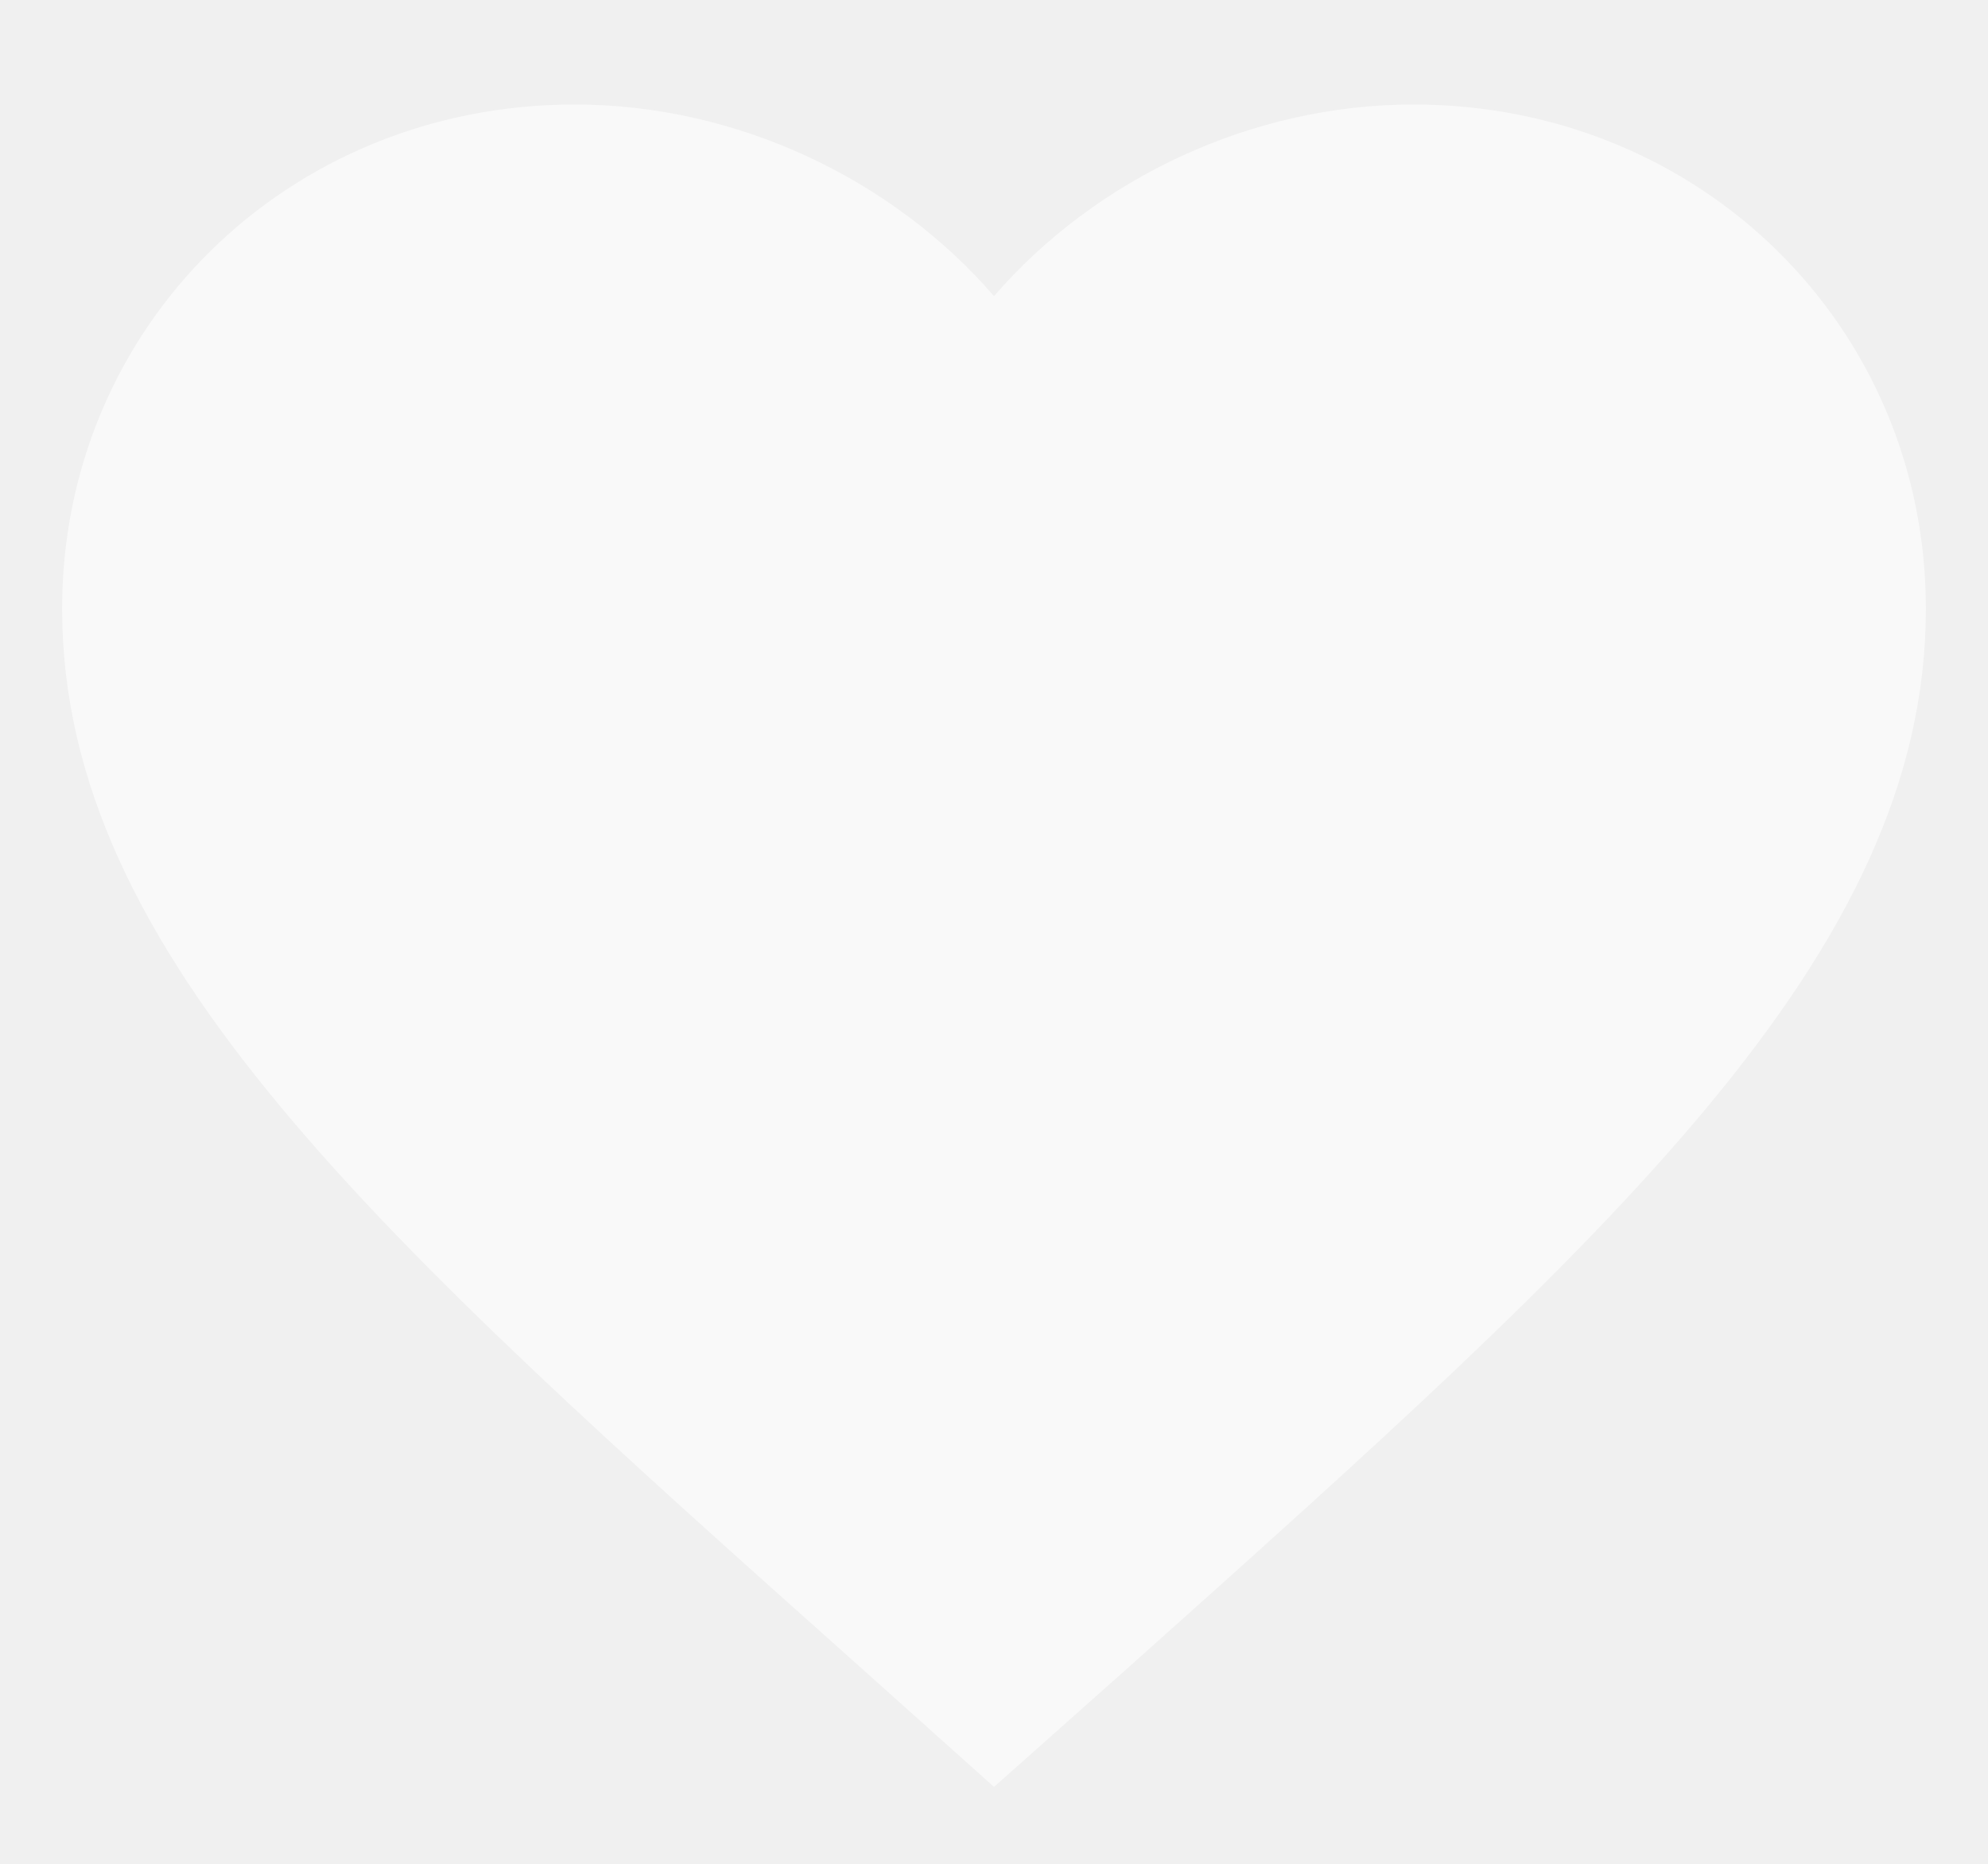
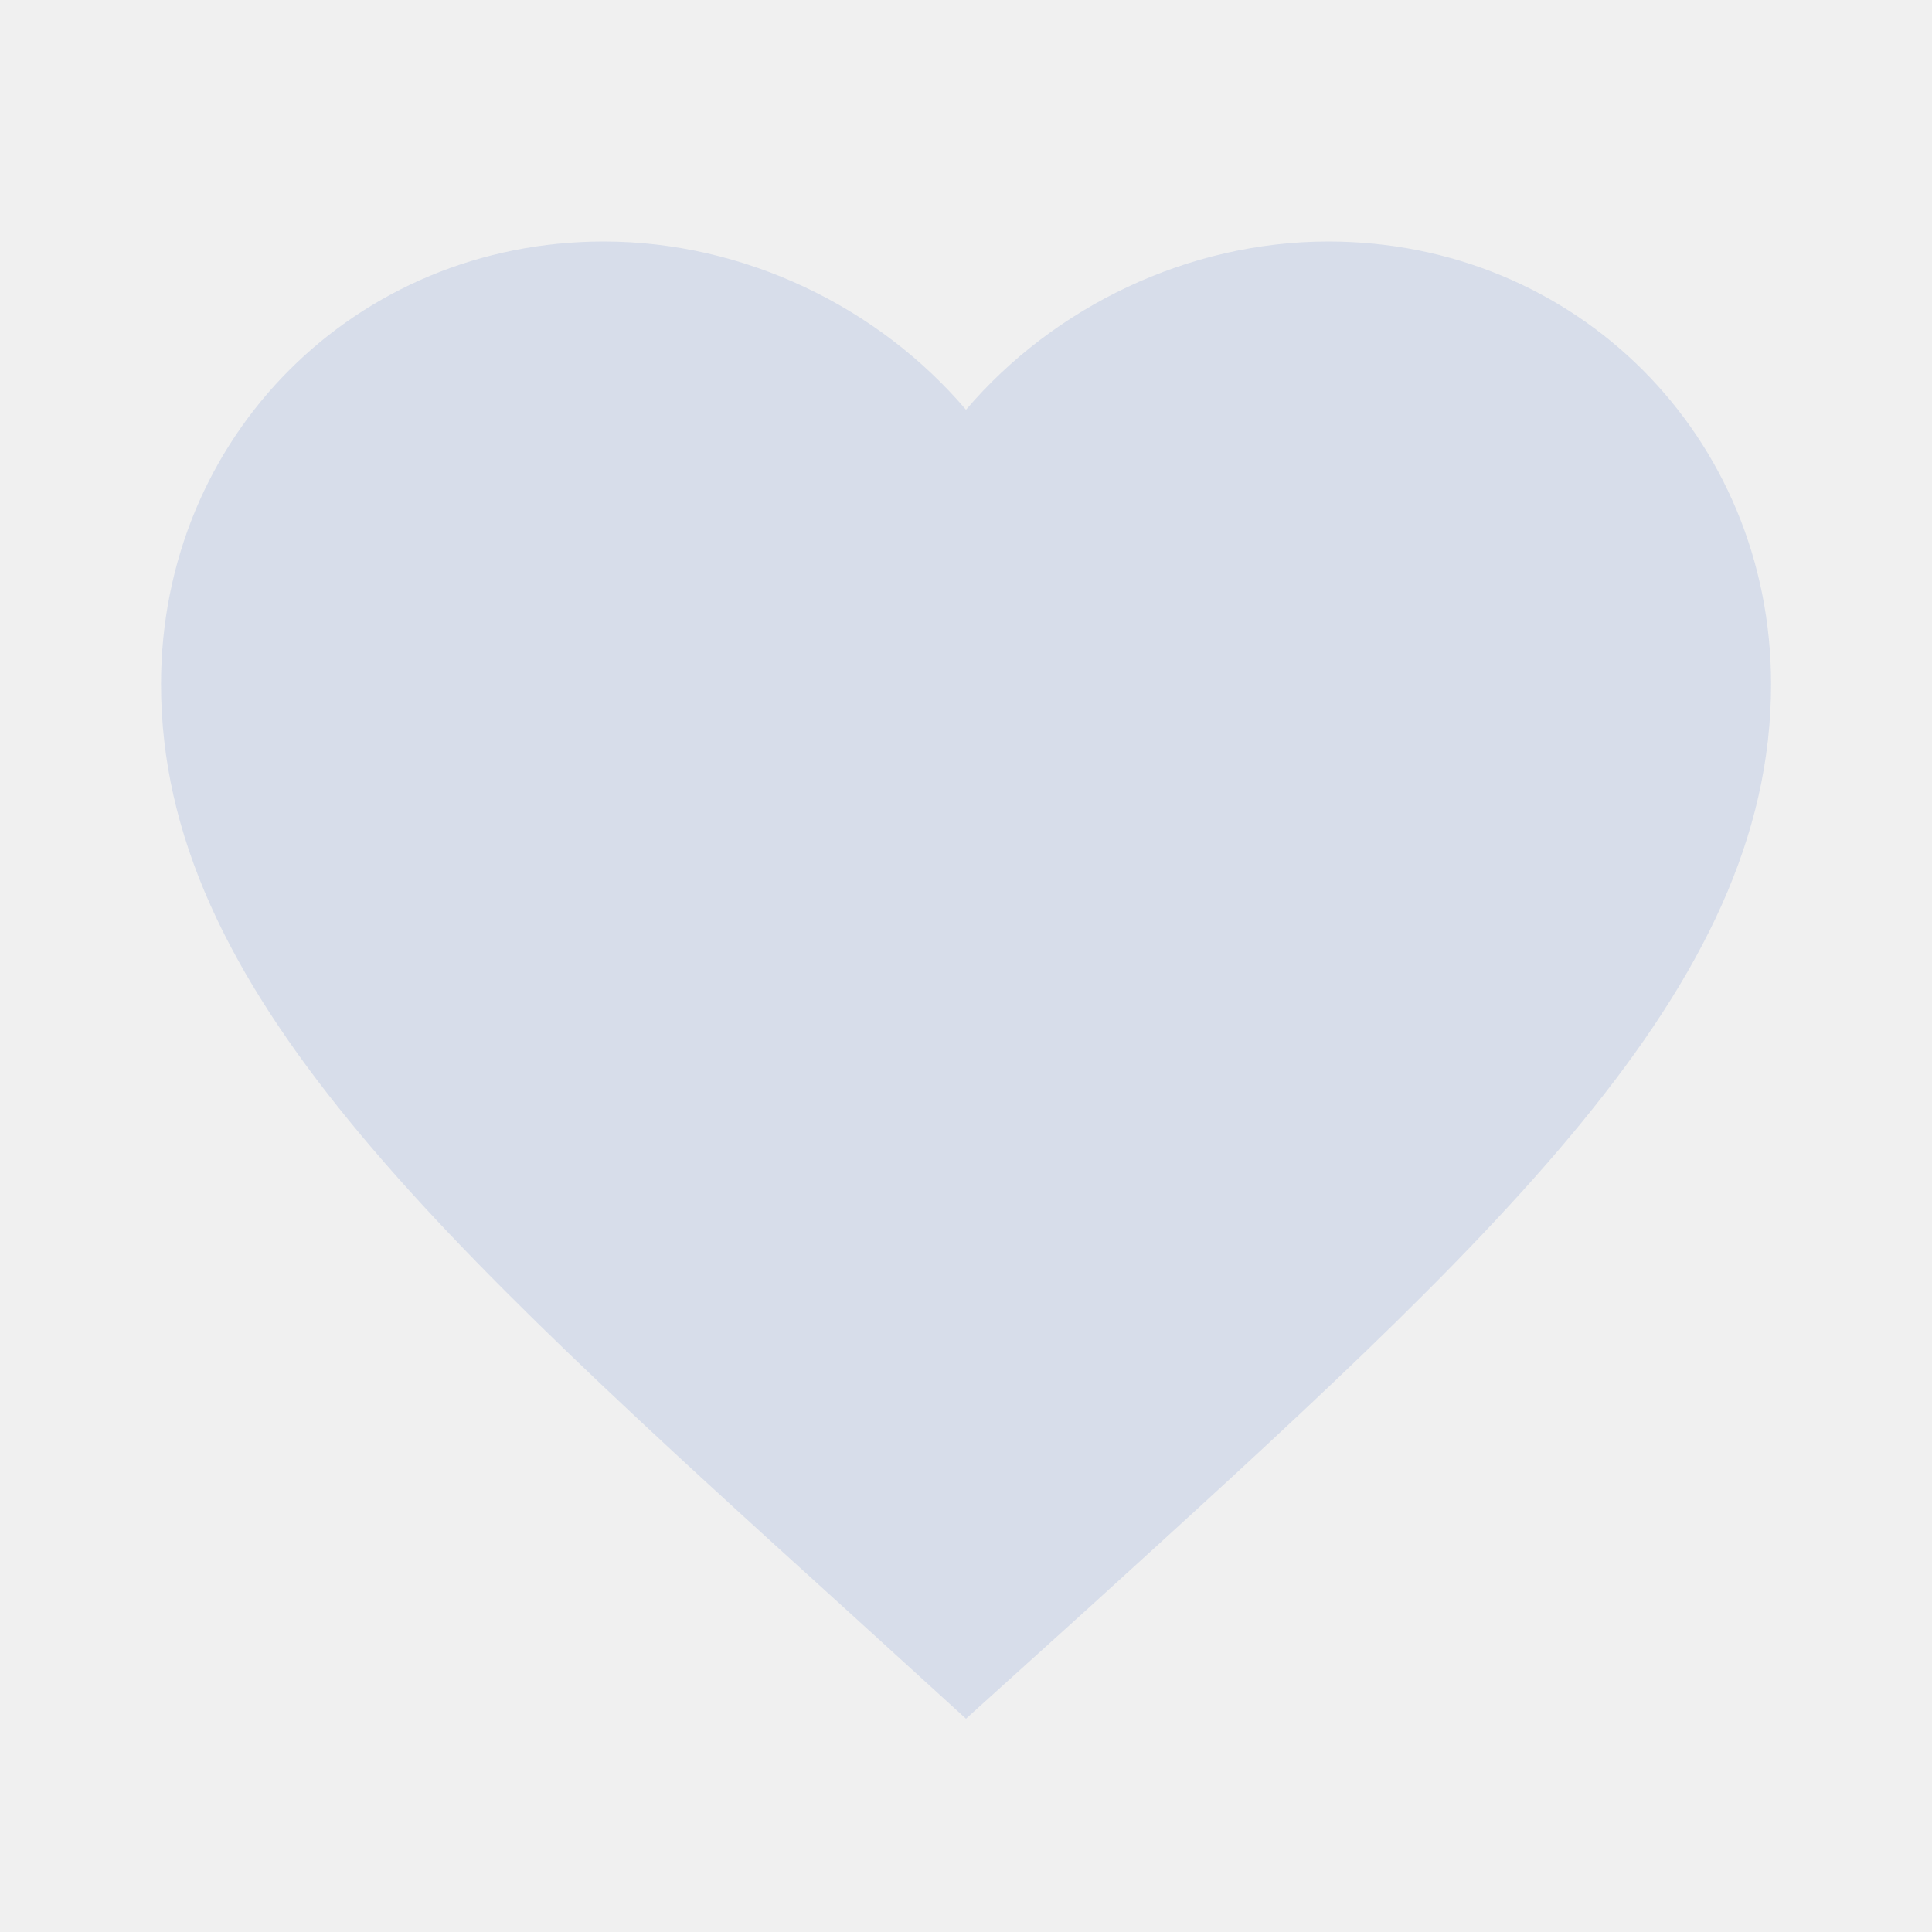
- <svg xmlns="http://www.w3.org/2000/svg" width="16" height="15" viewBox="0 0 16 15" fill="none">
-   <path opacity="0.6" d="M8 14.381L6.912 13.407C3.05 9.961 0.5 7.688 0.5 4.899C0.5 2.627 2.315 0.841 4.625 0.841C5.93 0.841 7.183 1.439 8 2.383C8.818 1.439 10.07 0.841 11.375 0.841C13.685 0.841 15.5 2.627 15.5 4.899C15.5 7.688 12.95 9.961 9.088 13.414L8 14.381Z" fill="white" />
+ <svg xmlns="http://www.w3.org/2000/svg" width="20" height="20" viewBox="0 0 20 20" fill="none">
+   <path d="M10 17.792L8.792 16.692C4.5 12.8 1.667 10.233 1.667 7.083C1.667 4.517 3.684 2.5 6.25 2.5C7.7 2.5 9.092 3.175 10 4.242C10.909 3.175 12.3 2.5 13.75 2.5C16.317 2.5 18.334 4.517 18.334 7.083C18.334 10.233 15.5 12.8 11.209 16.7L10 17.792Z" fill="#D7DDEA" />
</svg>
